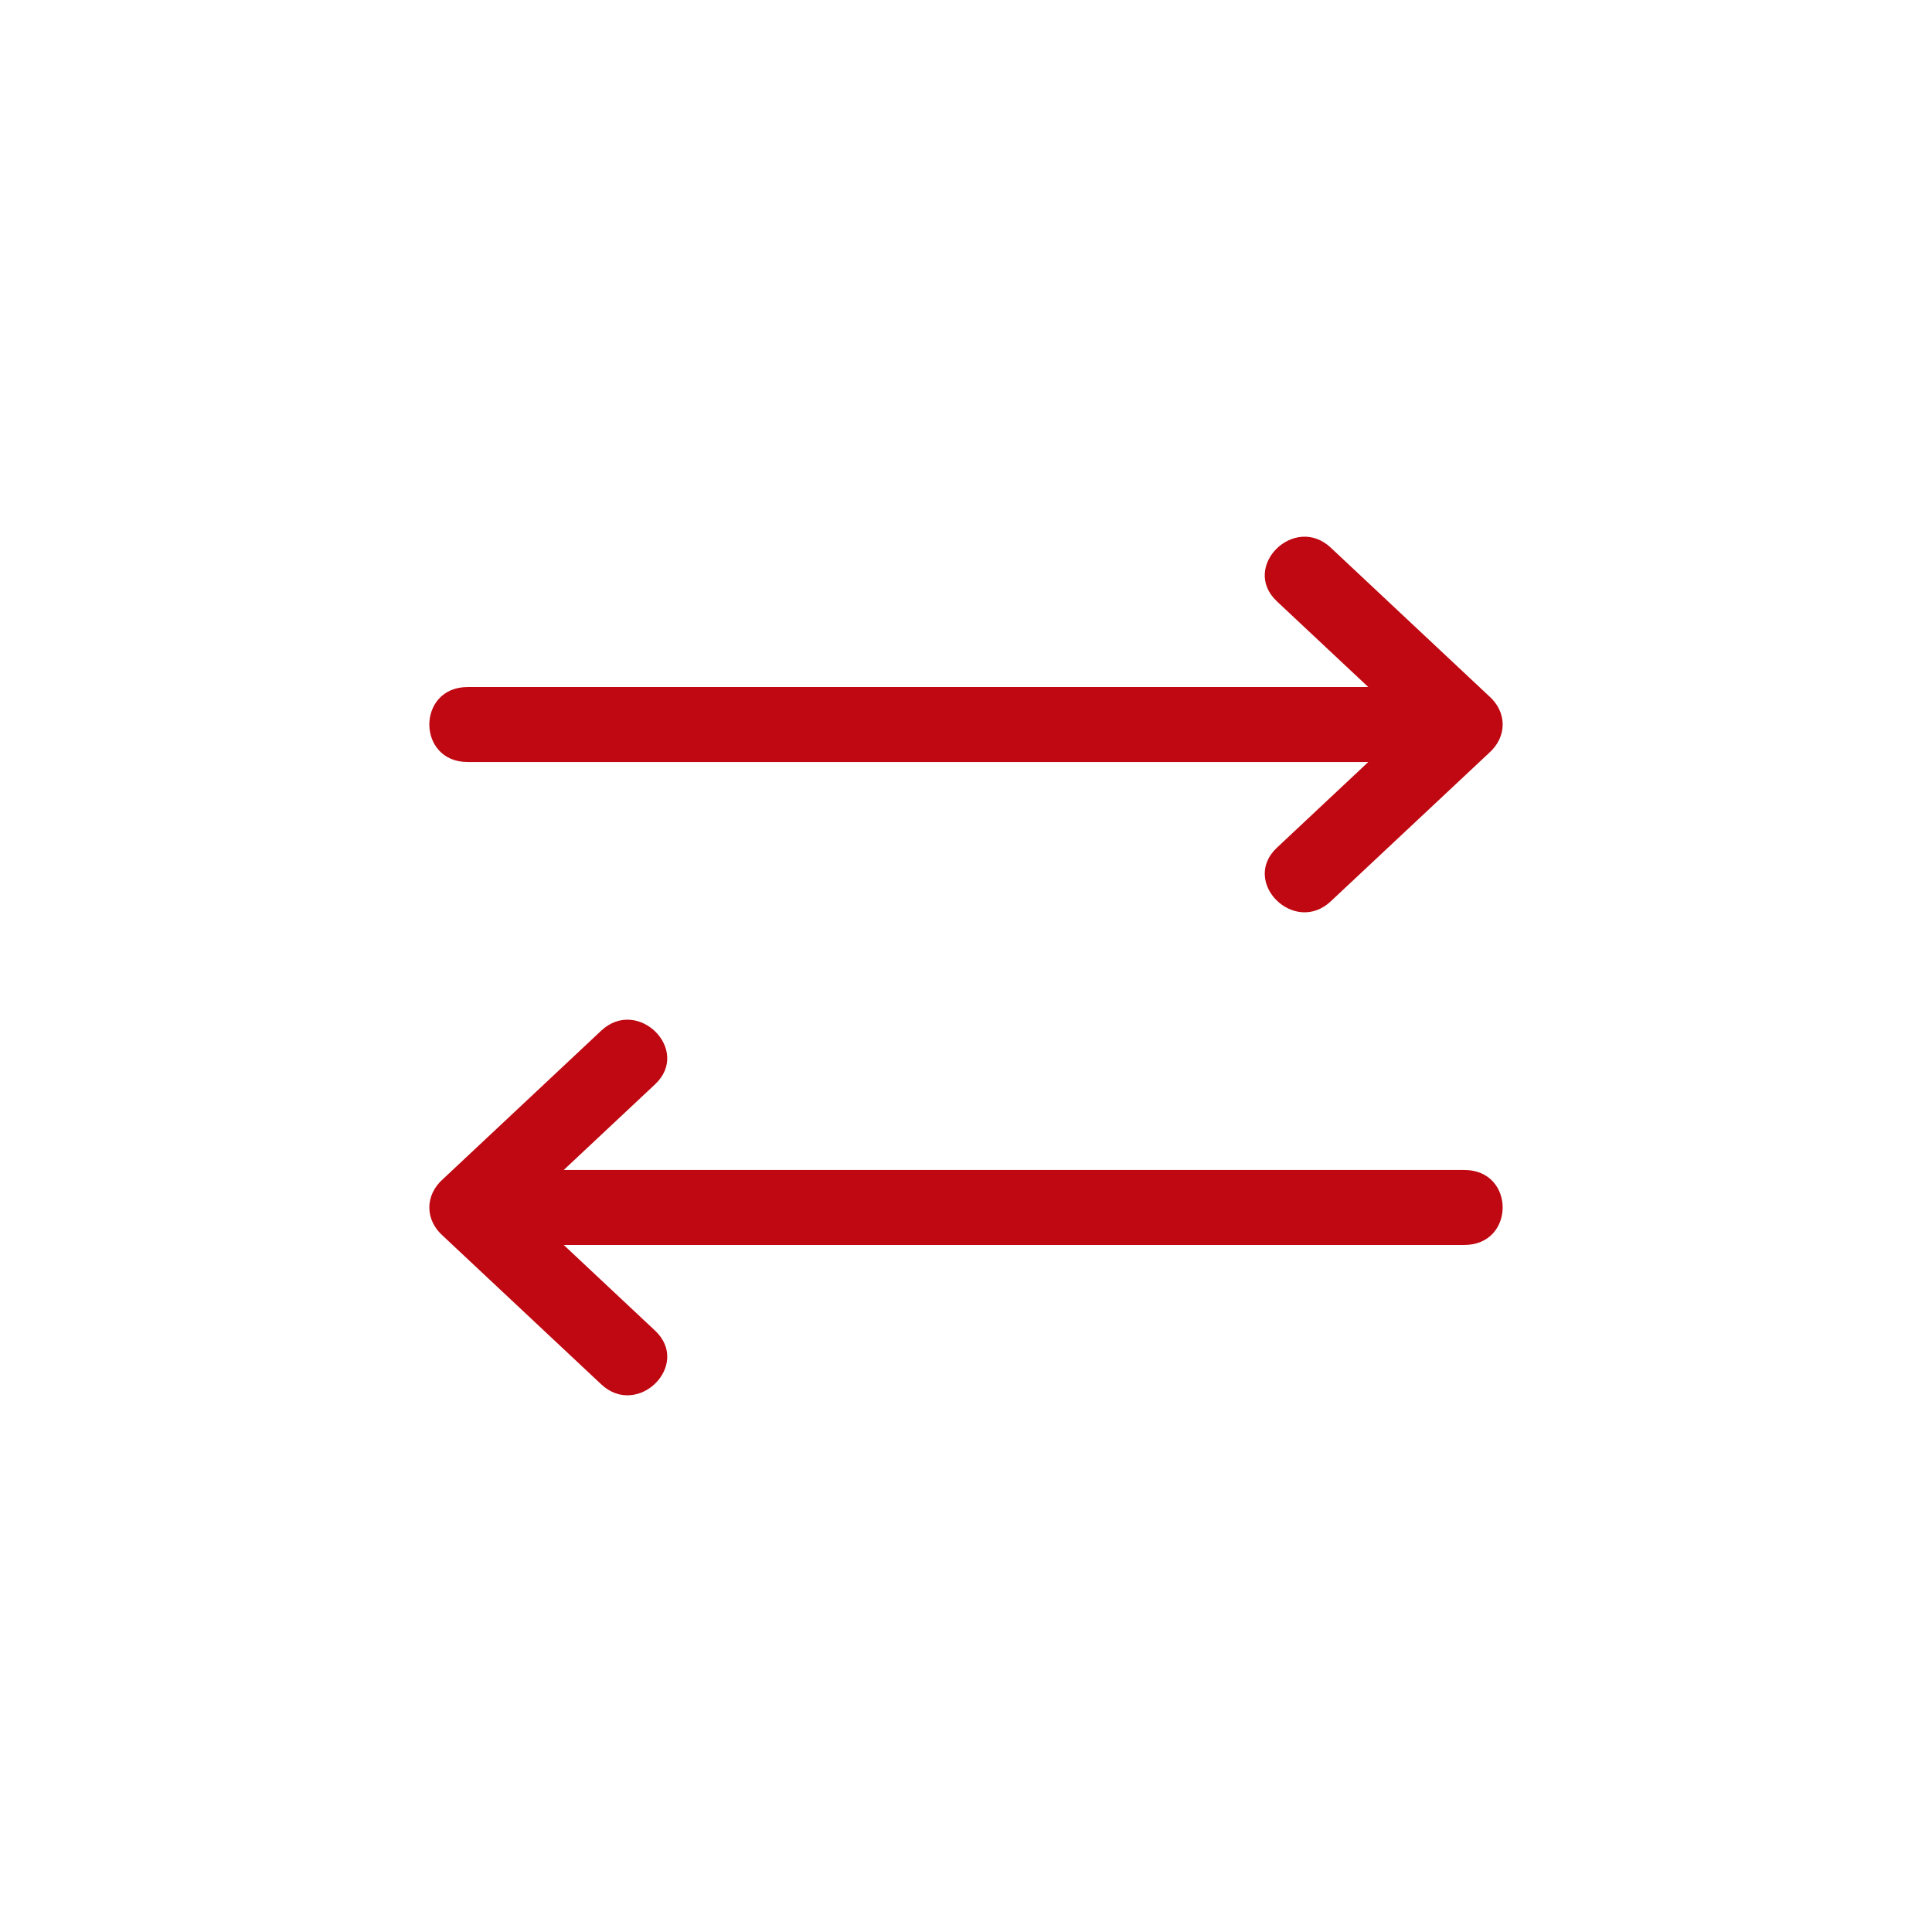
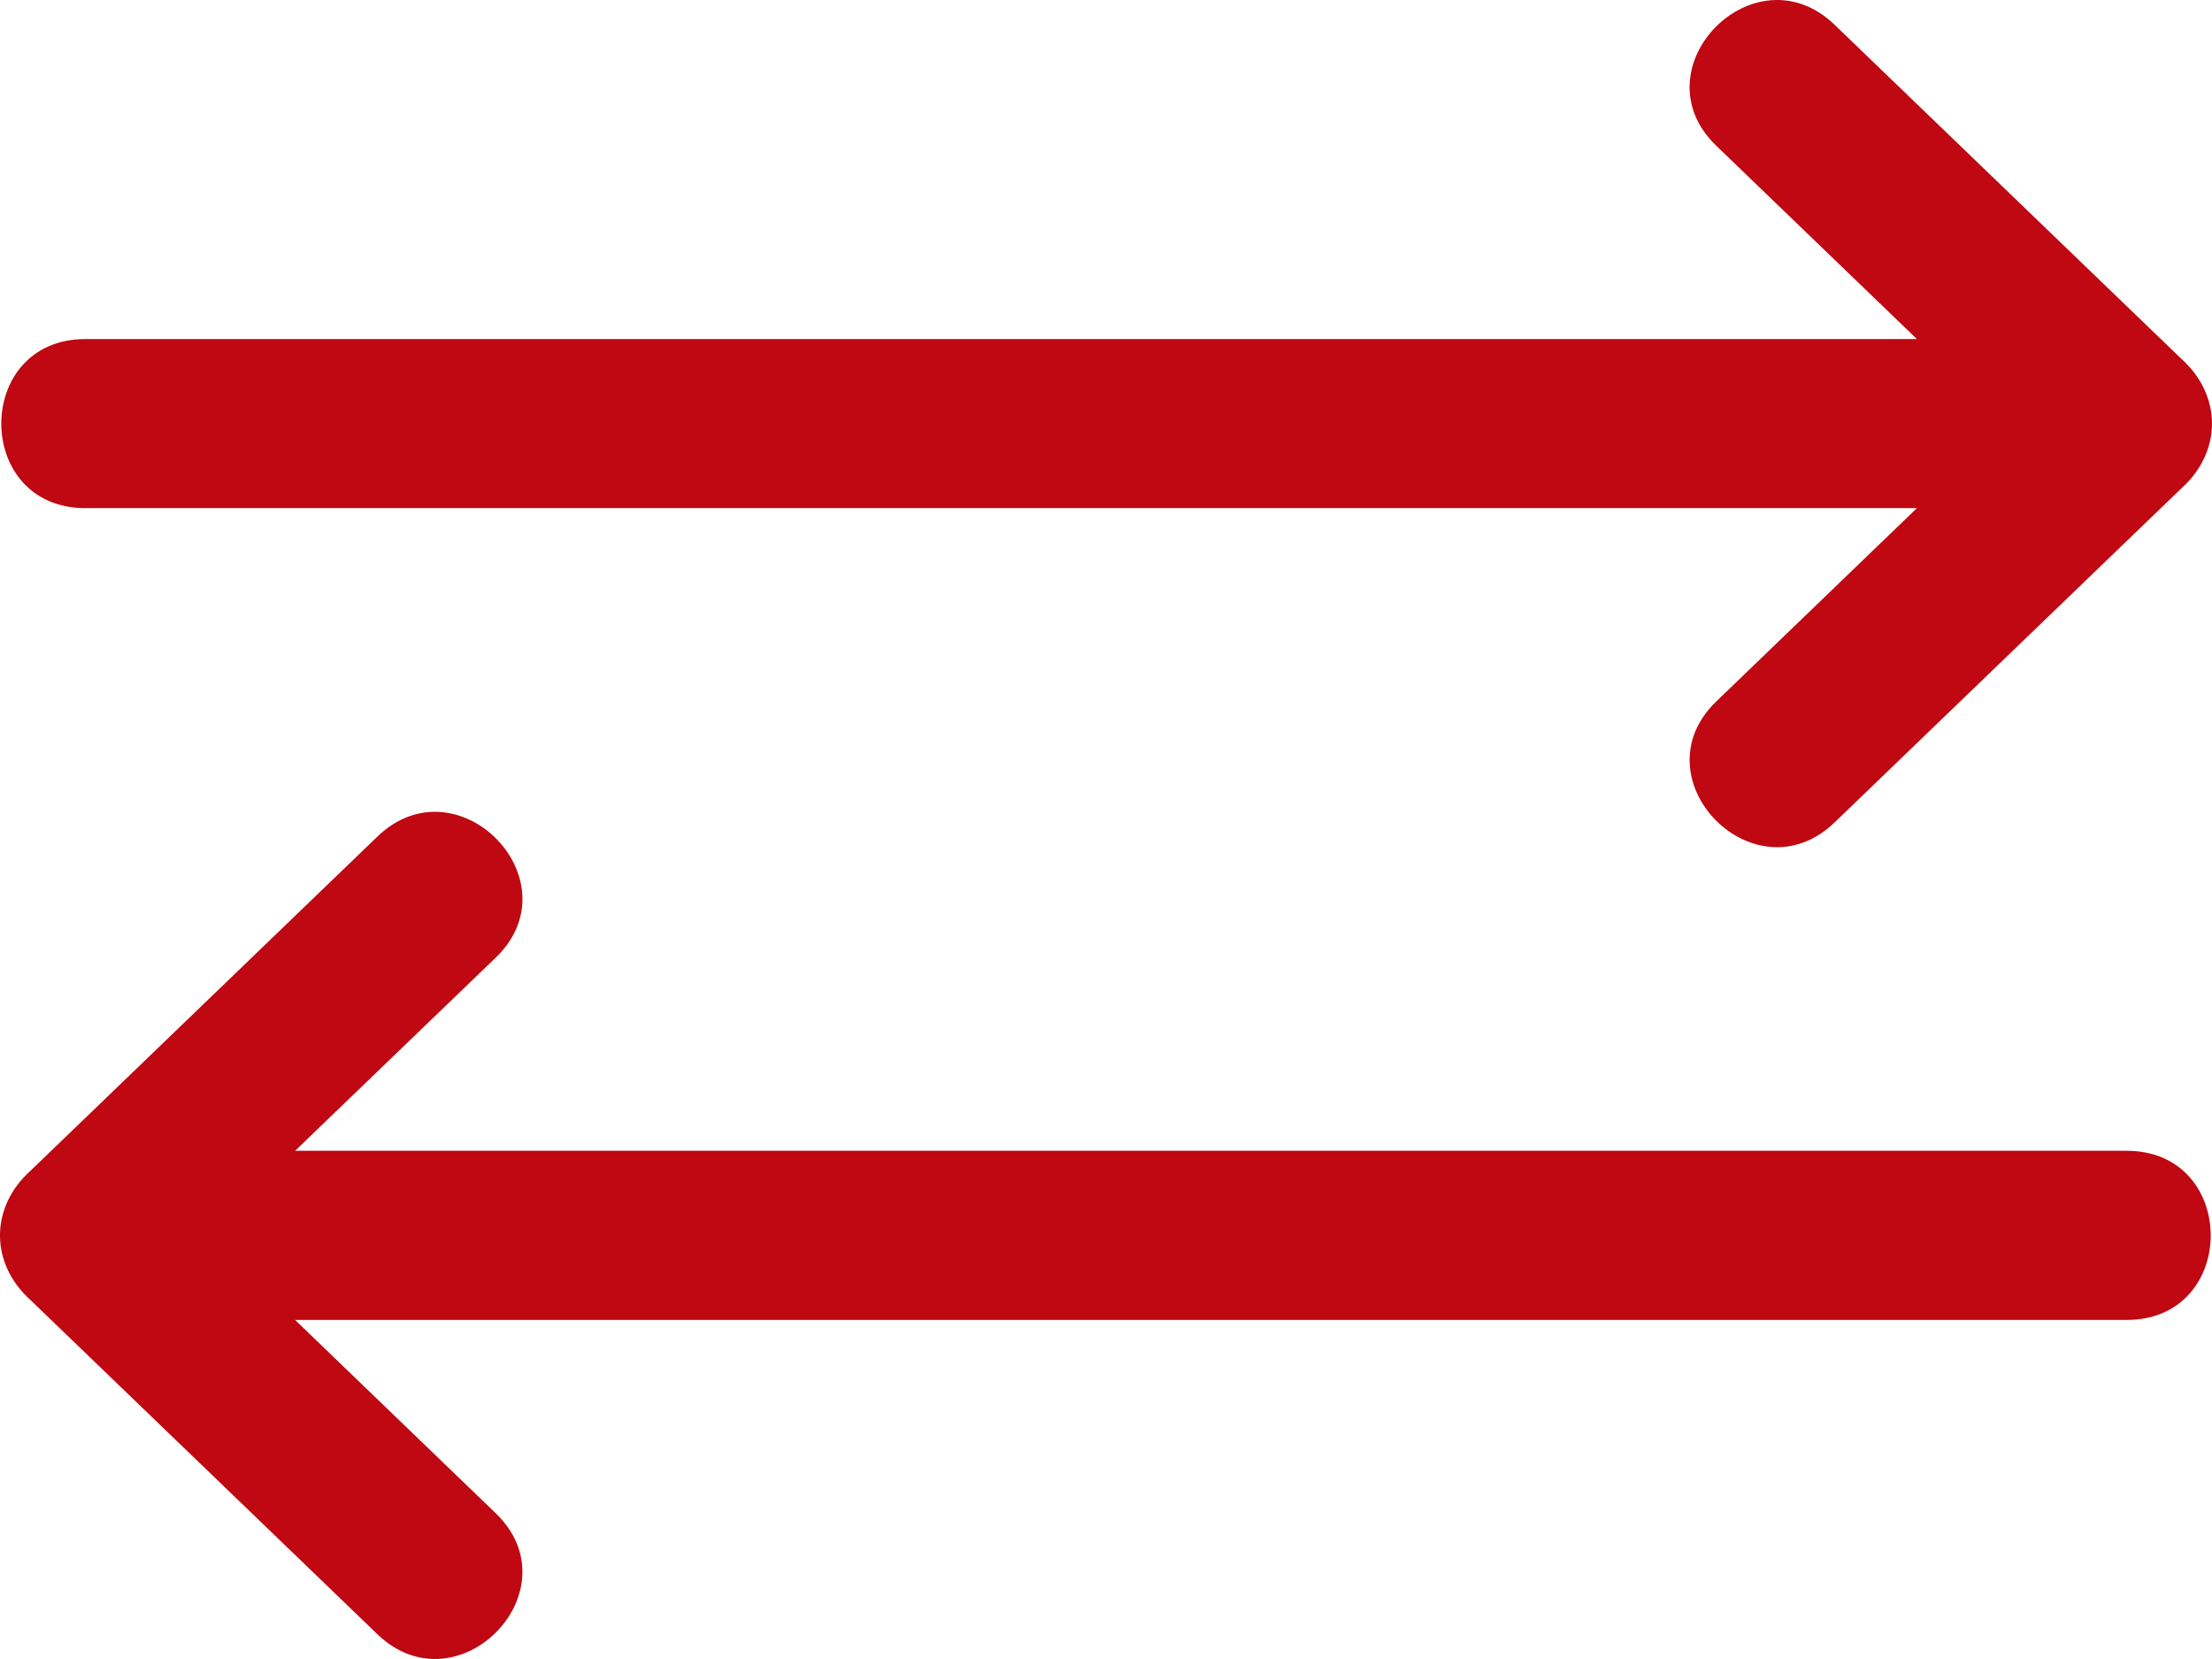
- <svg xmlns="http://www.w3.org/2000/svg" width="36" height="36" viewBox="0 0 36 36" fill="none">
-   <path fill-rule="evenodd" clip-rule="evenodd" d="M24.798 16.794L27.74 14.036C28.087 13.733 28.087 13.267 27.74 12.965L24.798 10.206C24.117 9.566 23.113 10.566 23.793 11.205L25.496 12.802L8.714 12.802C7.762 12.802 7.762 14.199 8.714 14.199L25.496 14.199L23.793 15.796C23.113 16.434 24.118 17.434 24.798 16.794Z" fill="#BF0811" />
-   <path fill-rule="evenodd" clip-rule="evenodd" d="M11.202 19.206L8.26 21.965C7.913 22.267 7.913 22.733 8.26 23.035L11.202 25.794C11.883 26.434 12.887 25.434 12.207 24.795L10.504 23.198L27.286 23.198C28.238 23.198 28.238 21.801 27.286 21.801L10.504 21.801L12.207 20.204C12.887 19.566 11.882 18.566 11.202 19.206Z" fill="#BF0811" />
+ <svg xmlns="http://www.w3.org/2000/svg" width="32" height="24" viewBox="0 0 32 24" fill="none">
+   <path fill-rule="evenodd" clip-rule="evenodd" d="M1.235 7.351C-0.387 7.351 -0.387 4.905 1.235 4.905H27.731L24.829 2.109C23.669 0.991 25.381 -0.76 26.542 0.36L31.556 5.19C32.148 5.721 32.147 6.536 31.557 7.065L26.542 11.896C25.381 13.016 23.67 11.265 24.829 10.147L27.731 7.351L1.235 7.351ZM5.458 12.104L0.443 16.935C-0.148 17.464 -0.148 18.279 0.443 18.809L5.458 23.64C6.62 24.76 8.331 23.009 7.171 21.891L4.269 19.095H30.765C32.387 19.095 32.387 16.648 30.765 16.648H4.269L7.172 13.853C8.331 12.735 6.619 10.984 5.458 12.104Z" fill="#BF0811" />
</svg>
